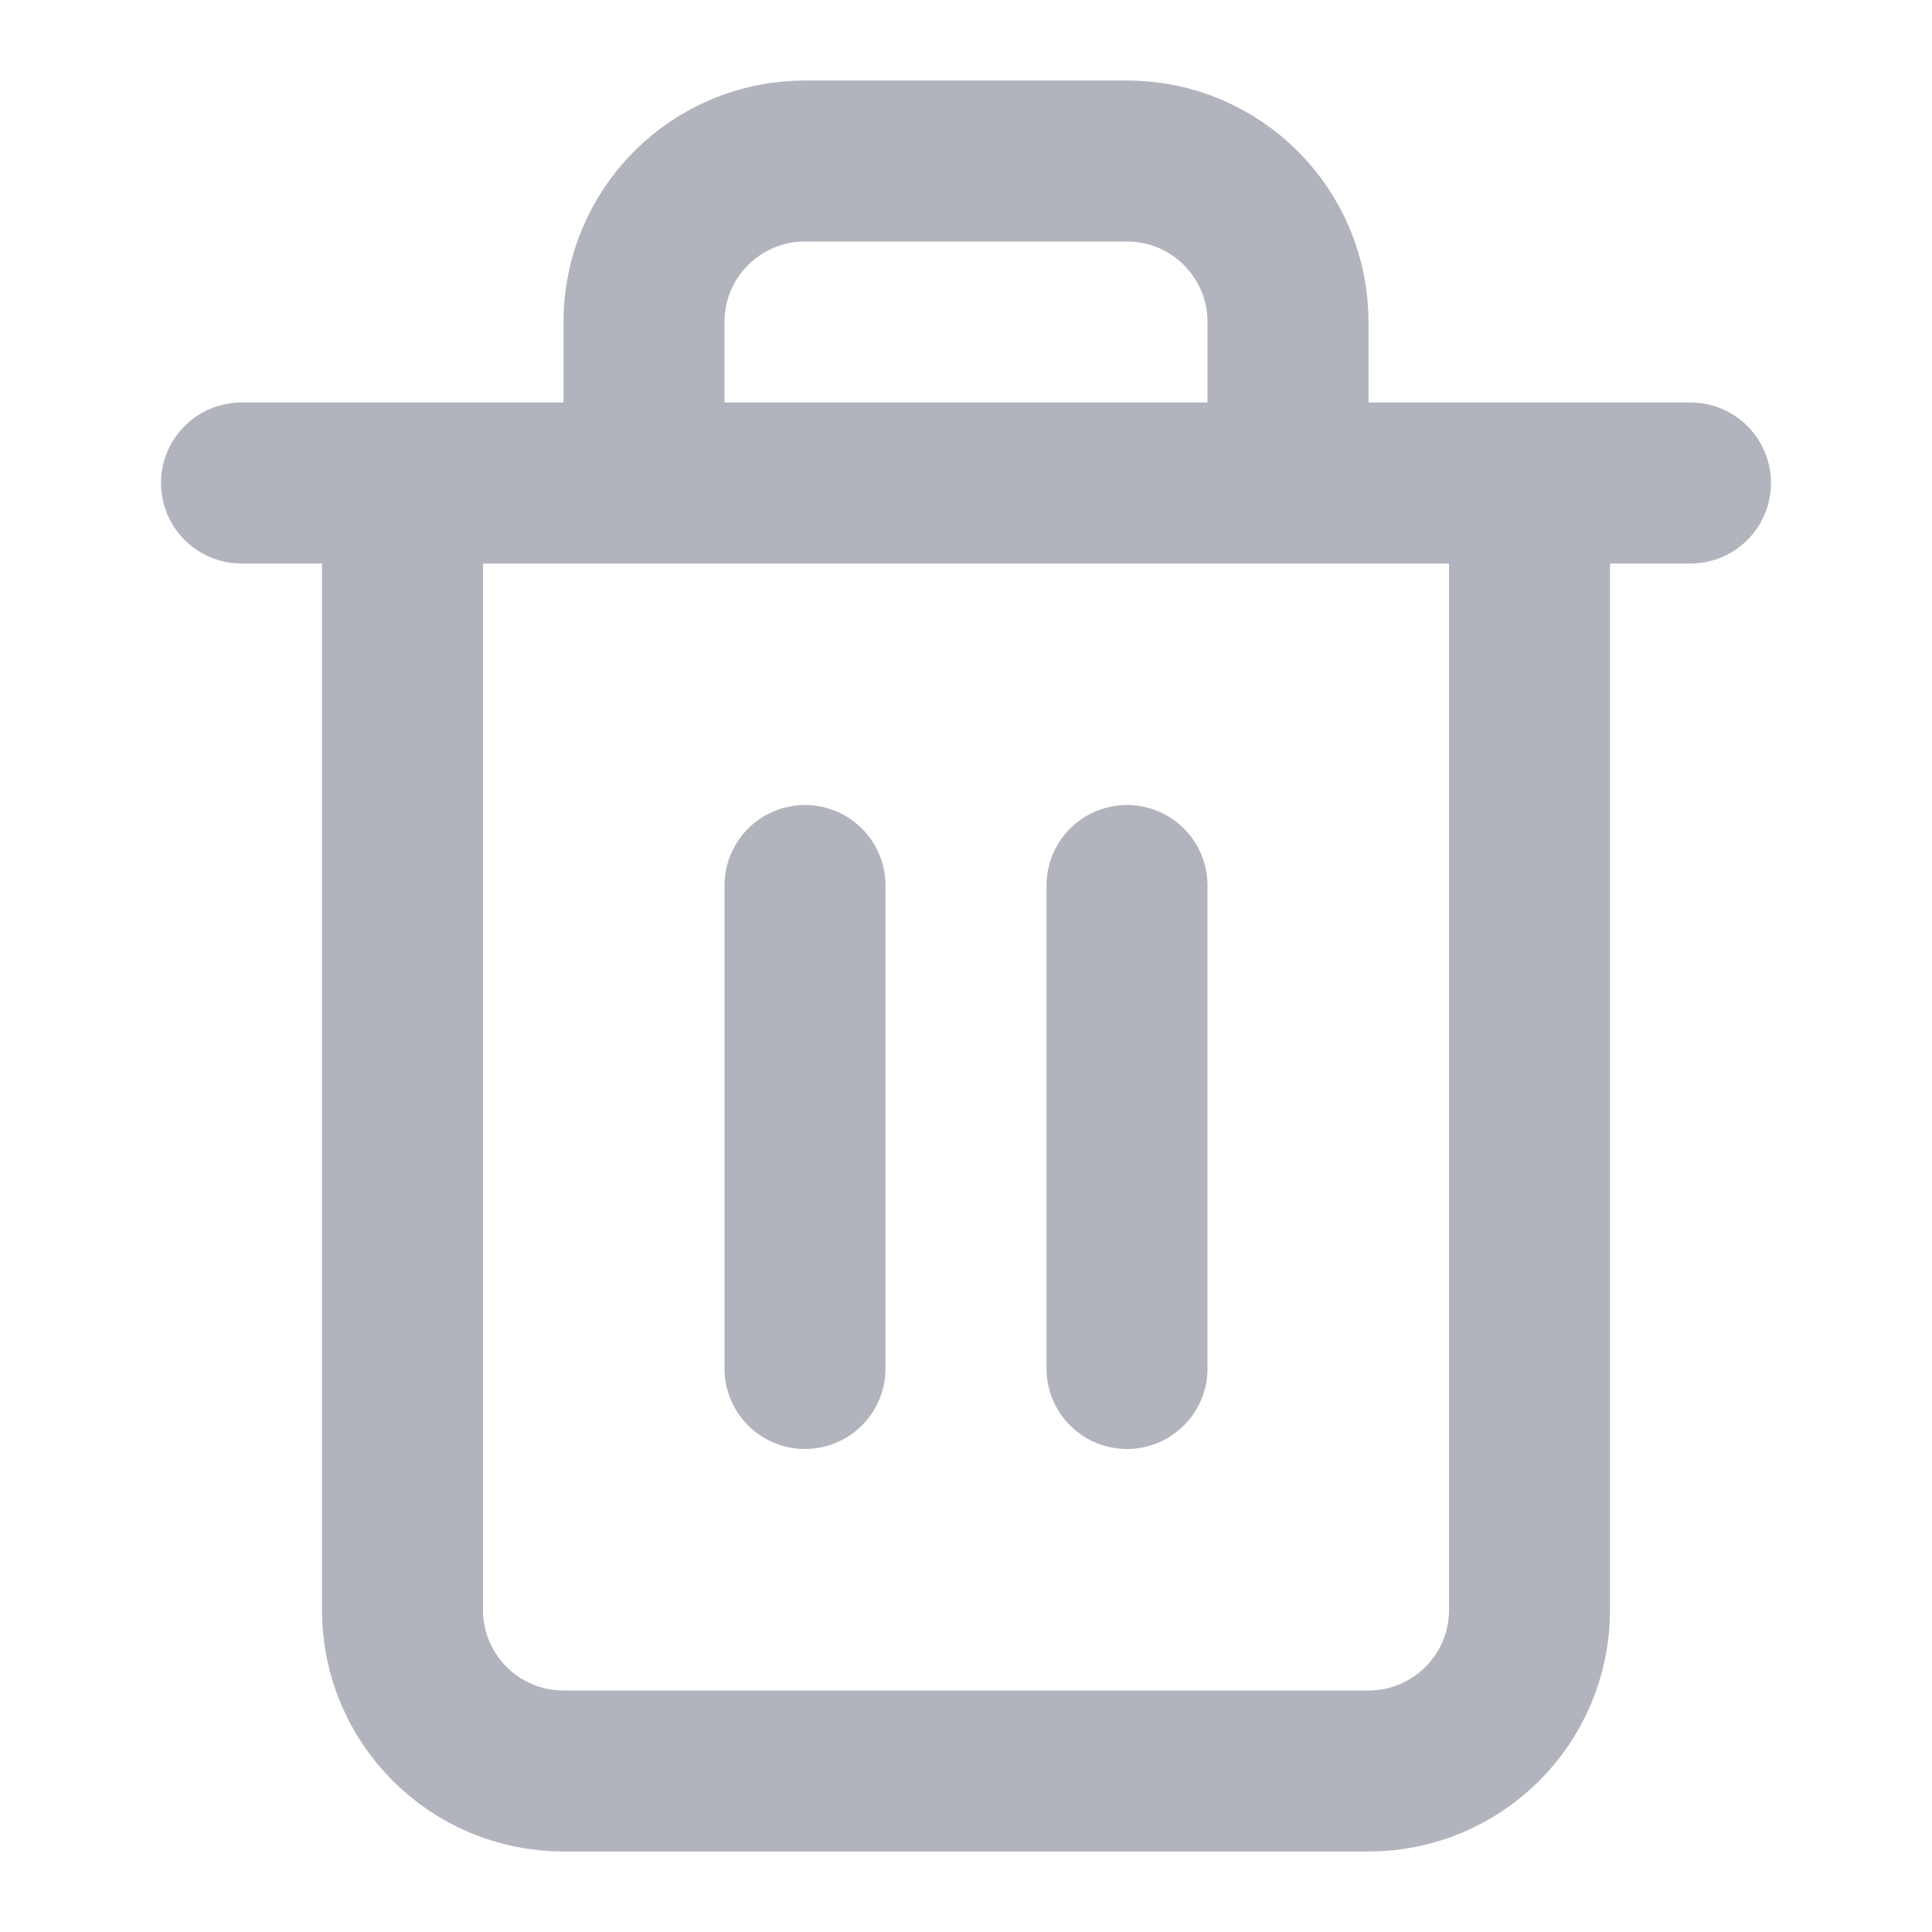
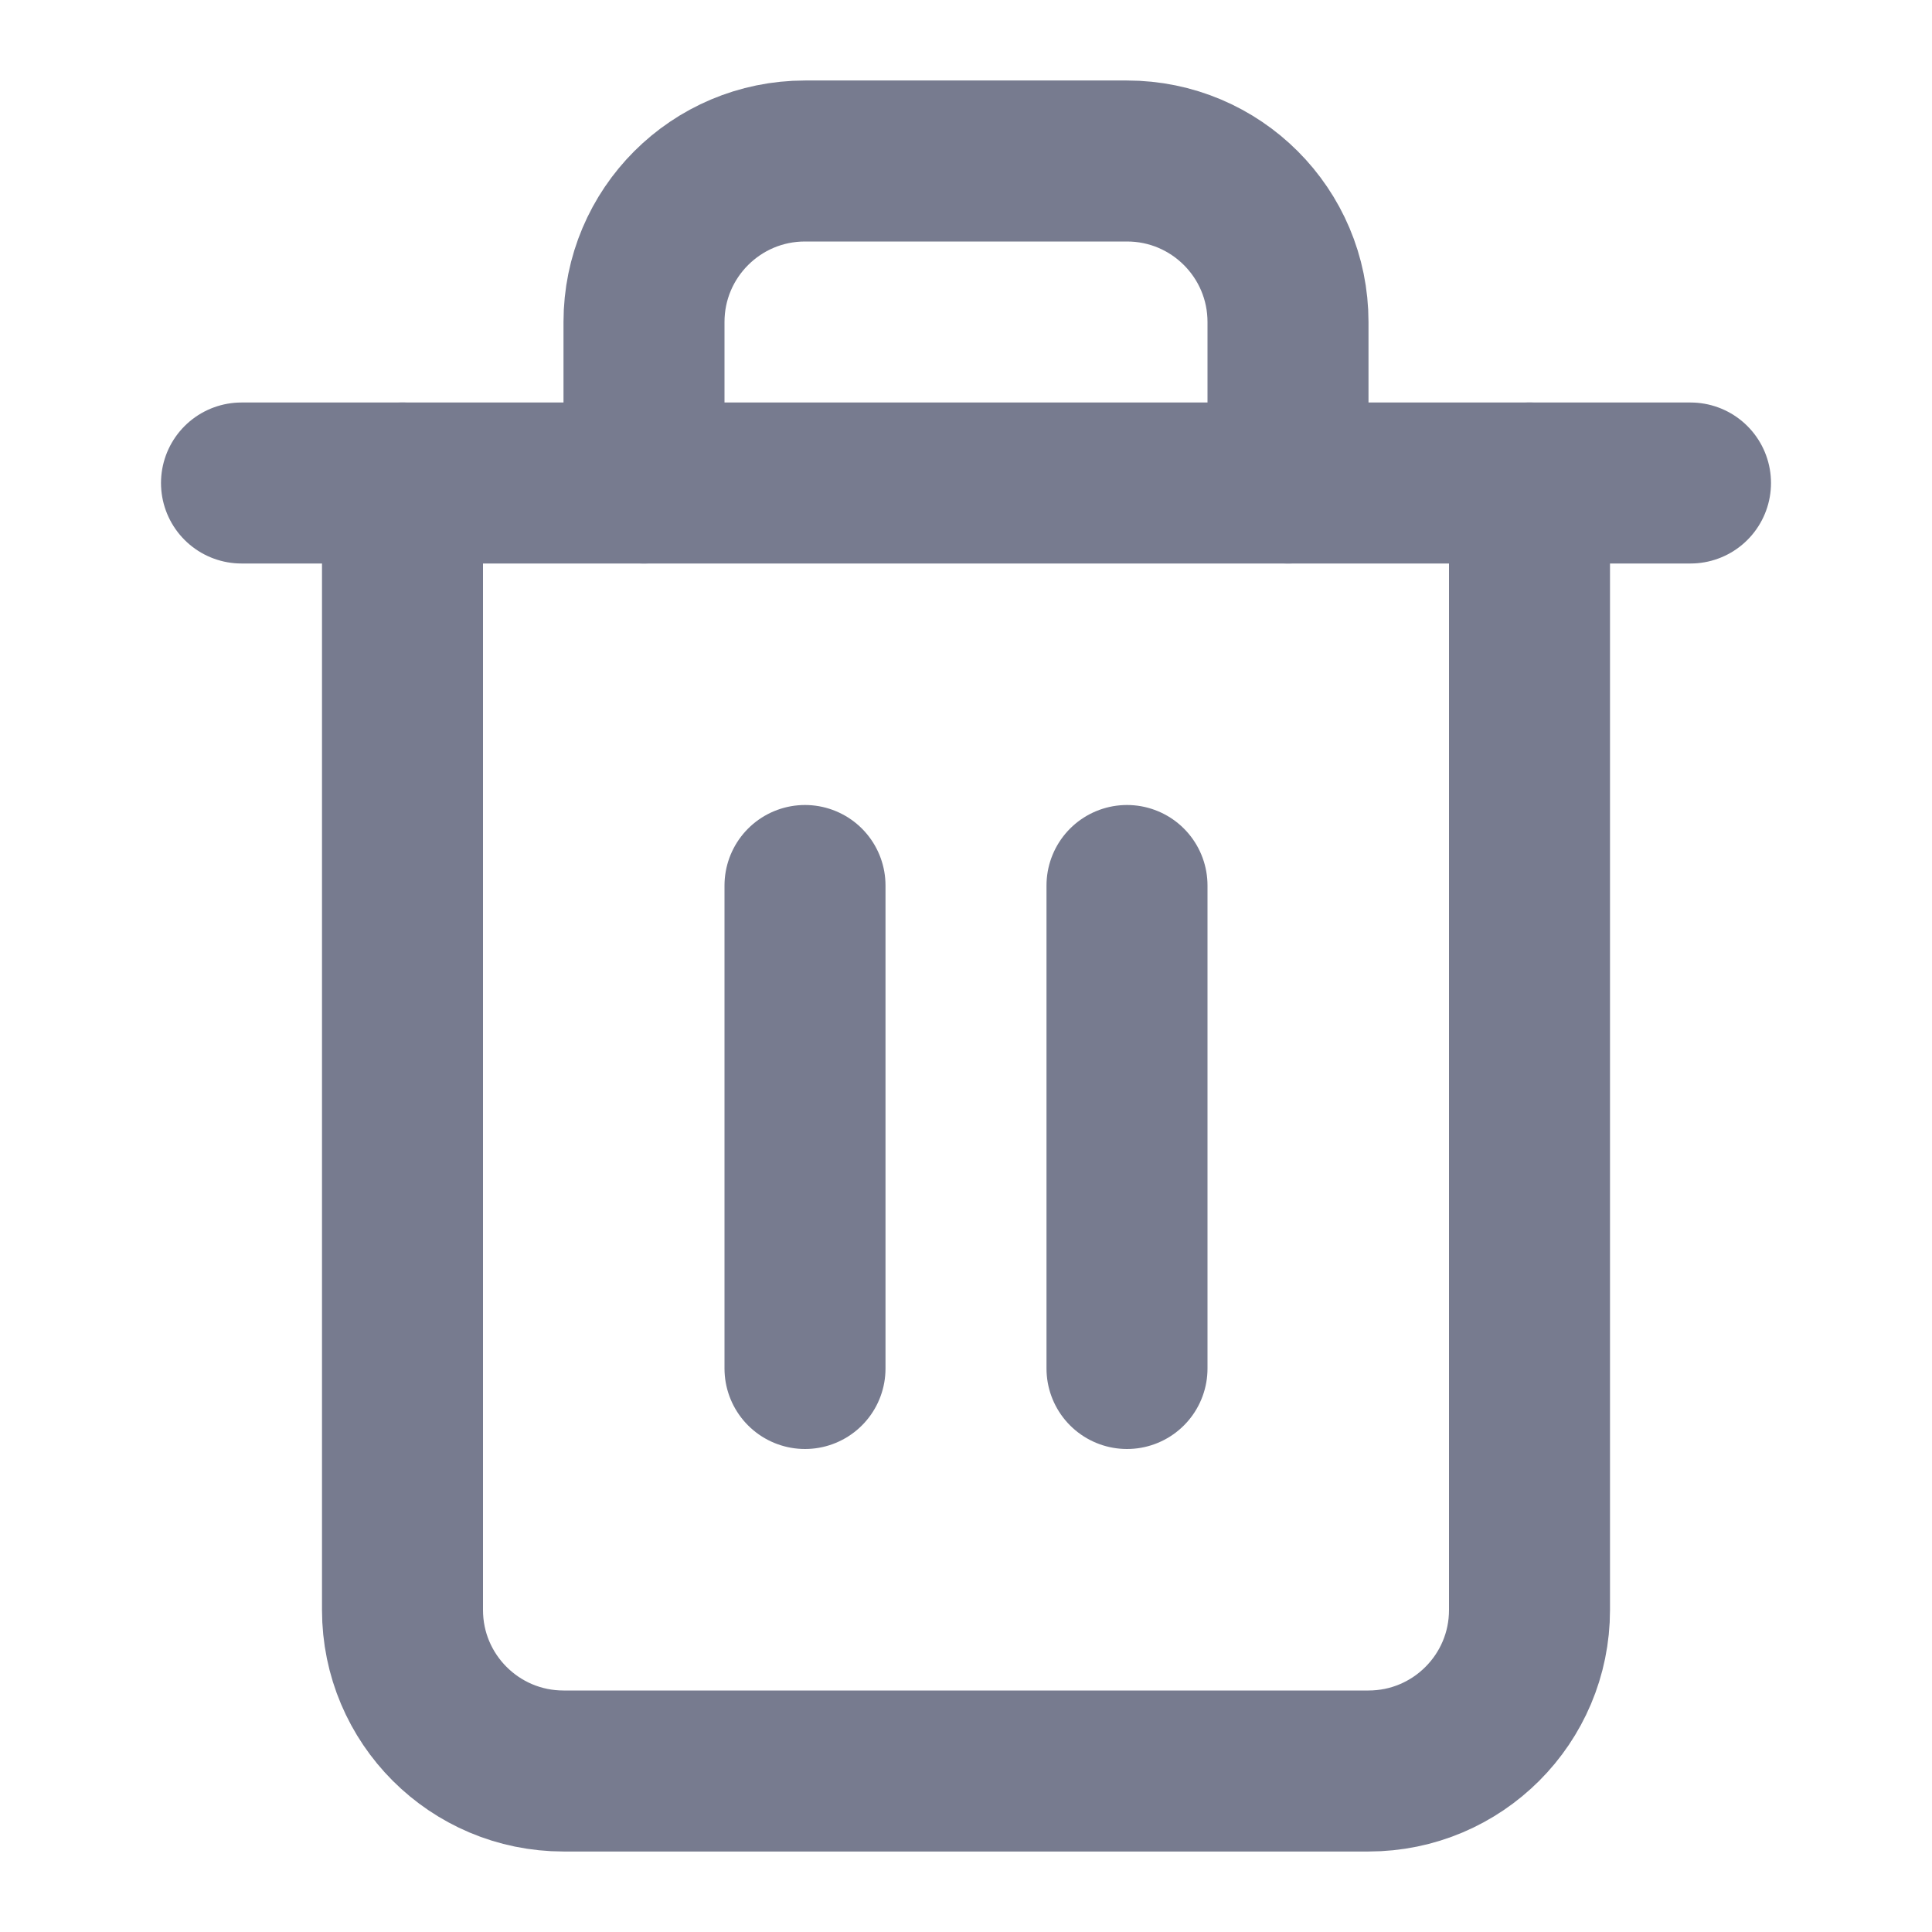
- <svg xmlns="http://www.w3.org/2000/svg" width="20" height="20" viewBox="0 0 24 24" fill="none" stroke="#b2b4bd" stroke-width="2" stroke-linecap="round" stroke-linejoin="round" class="feather feather-trash-2">
+ <svg xmlns="http://www.w3.org/2000/svg" width="20" height="20" viewBox="0 0 24 24" fill="none" stroke="#777b8f" stroke-width="2" stroke-linecap="round" stroke-linejoin="round" class="feather feather-trash-2">
  <polyline points="3 6 5 6 21 6" />
  <path d="M19 6v14a2 2 0 0 1-2 2H7a2 2 0 0 1-2-2V6m3 0V4a2 2 0 0 1 2-2h4a2 2 0 0 1 2 2v2" />
  <line x1="10" y1="11" x2="10" y2="17" />
  <line x1="14" y1="11" x2="14" y2="17" />
</svg>
